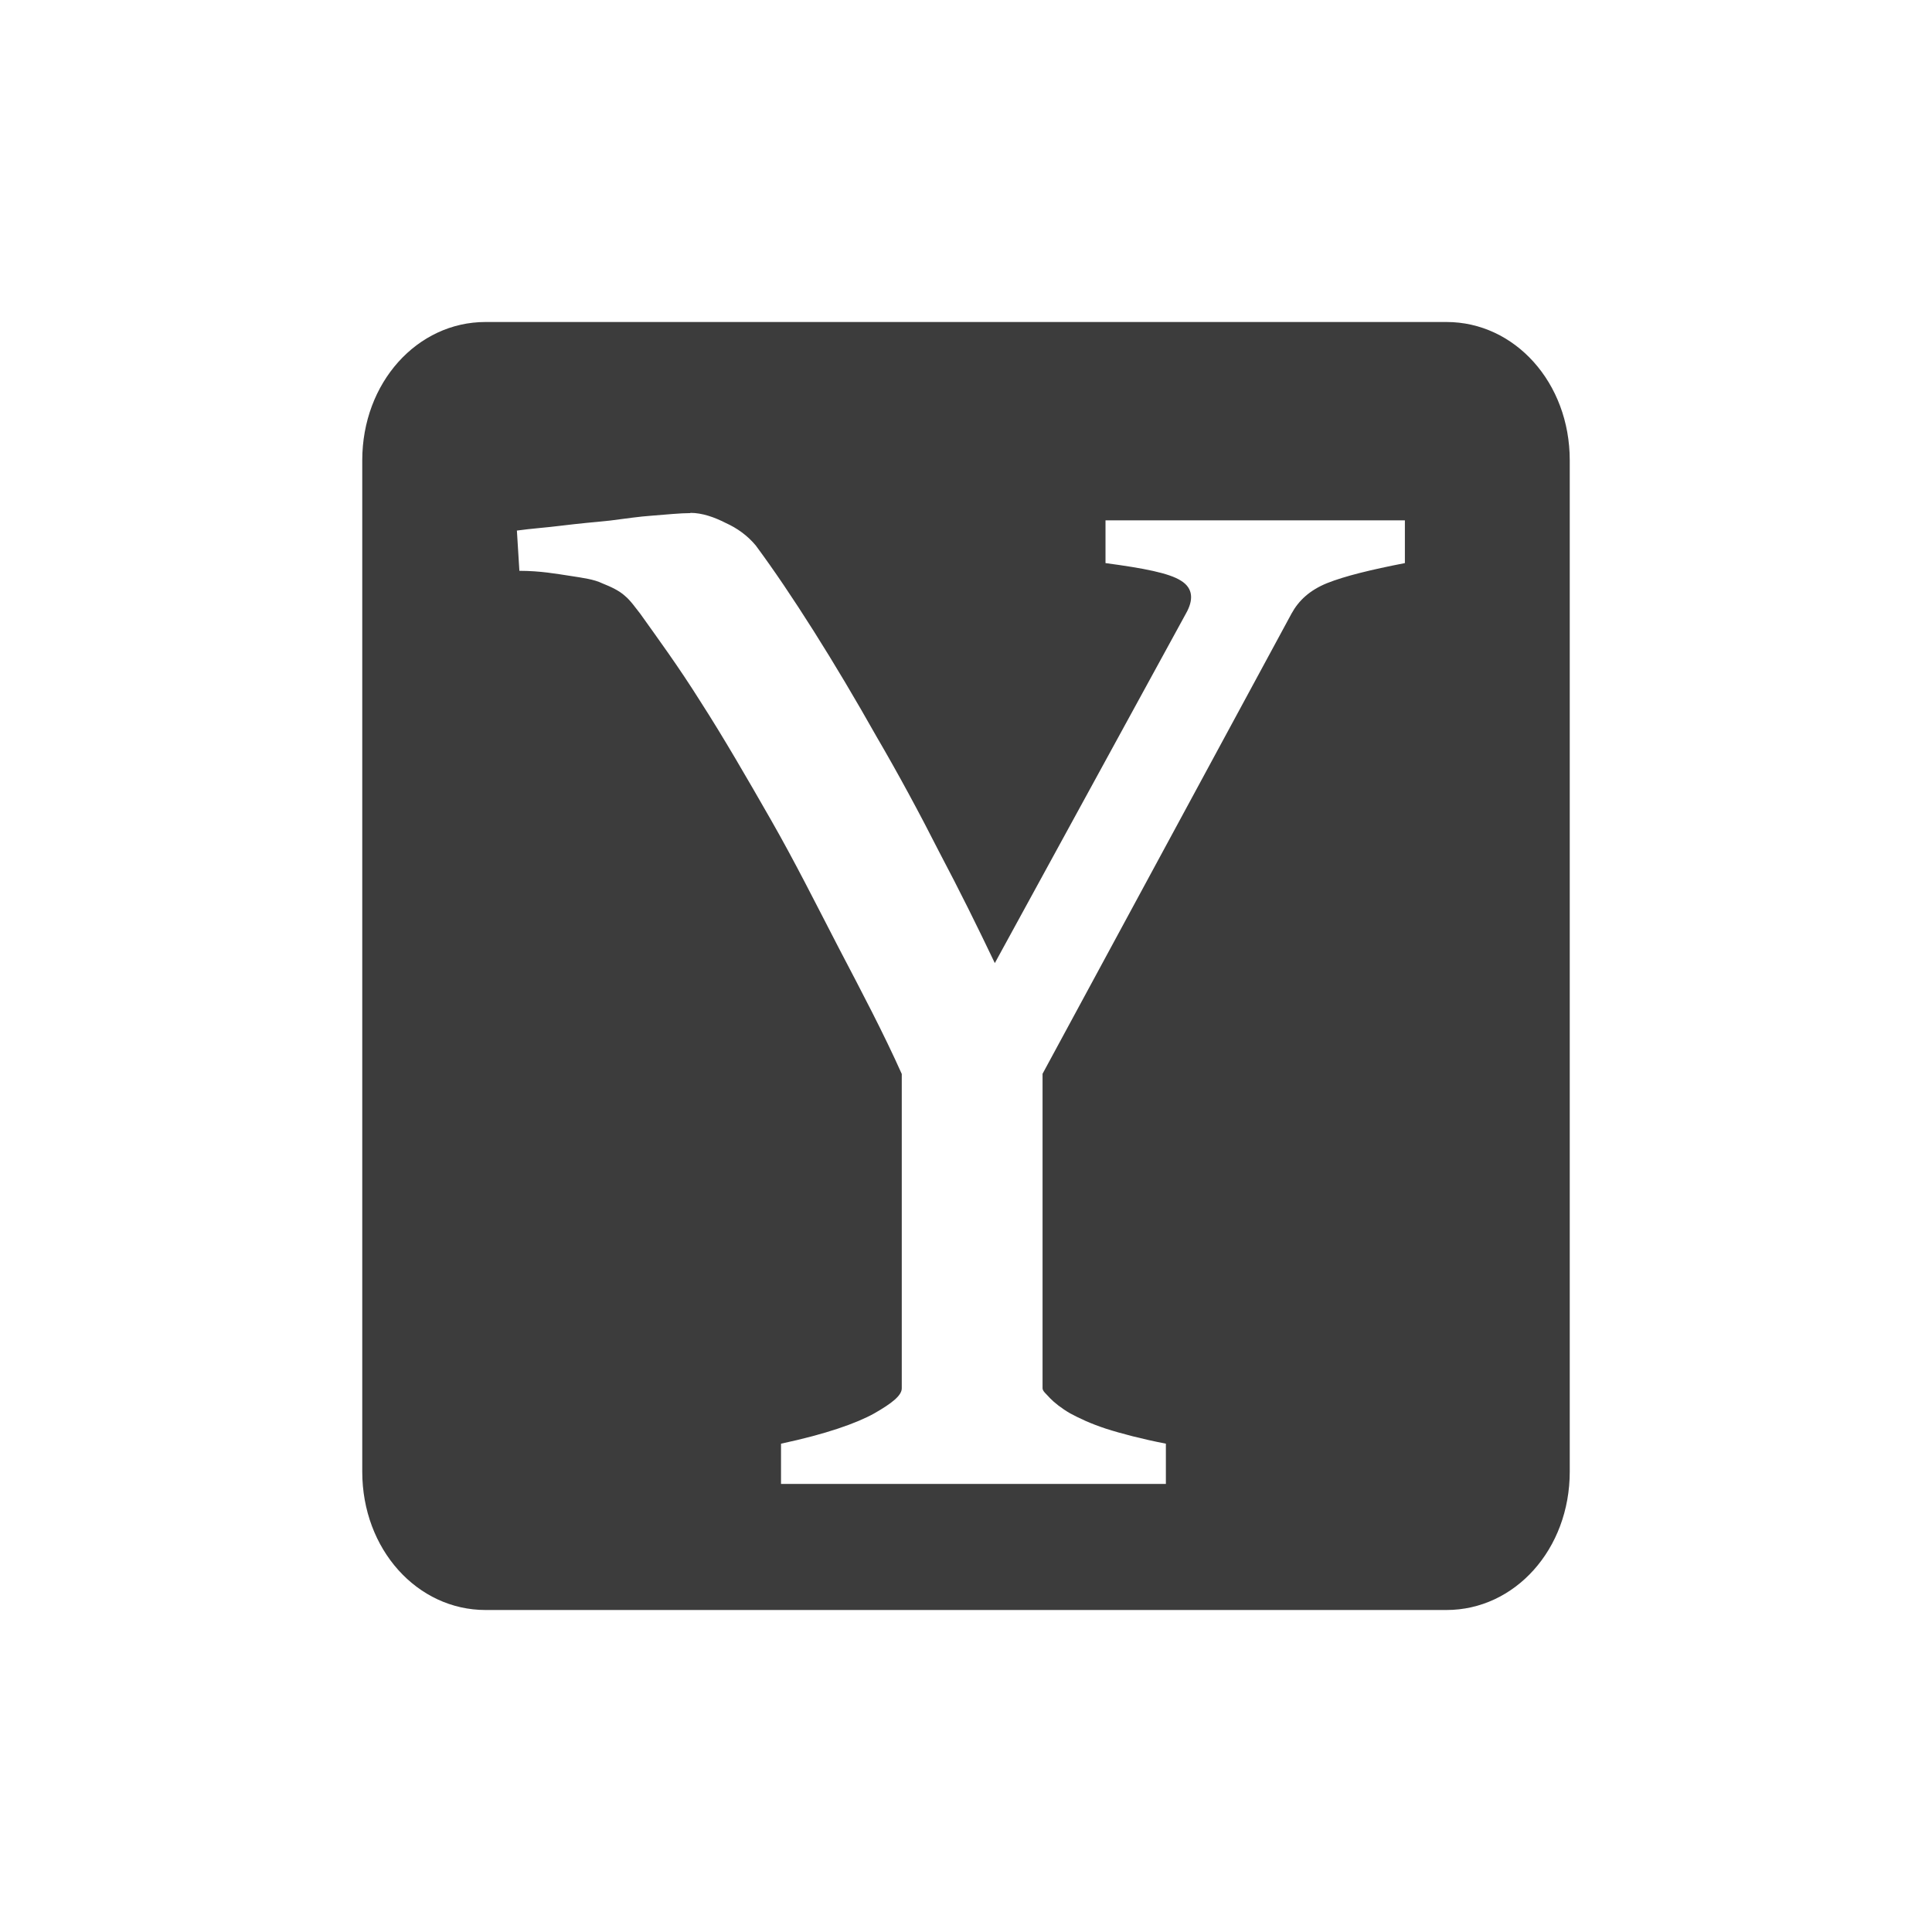
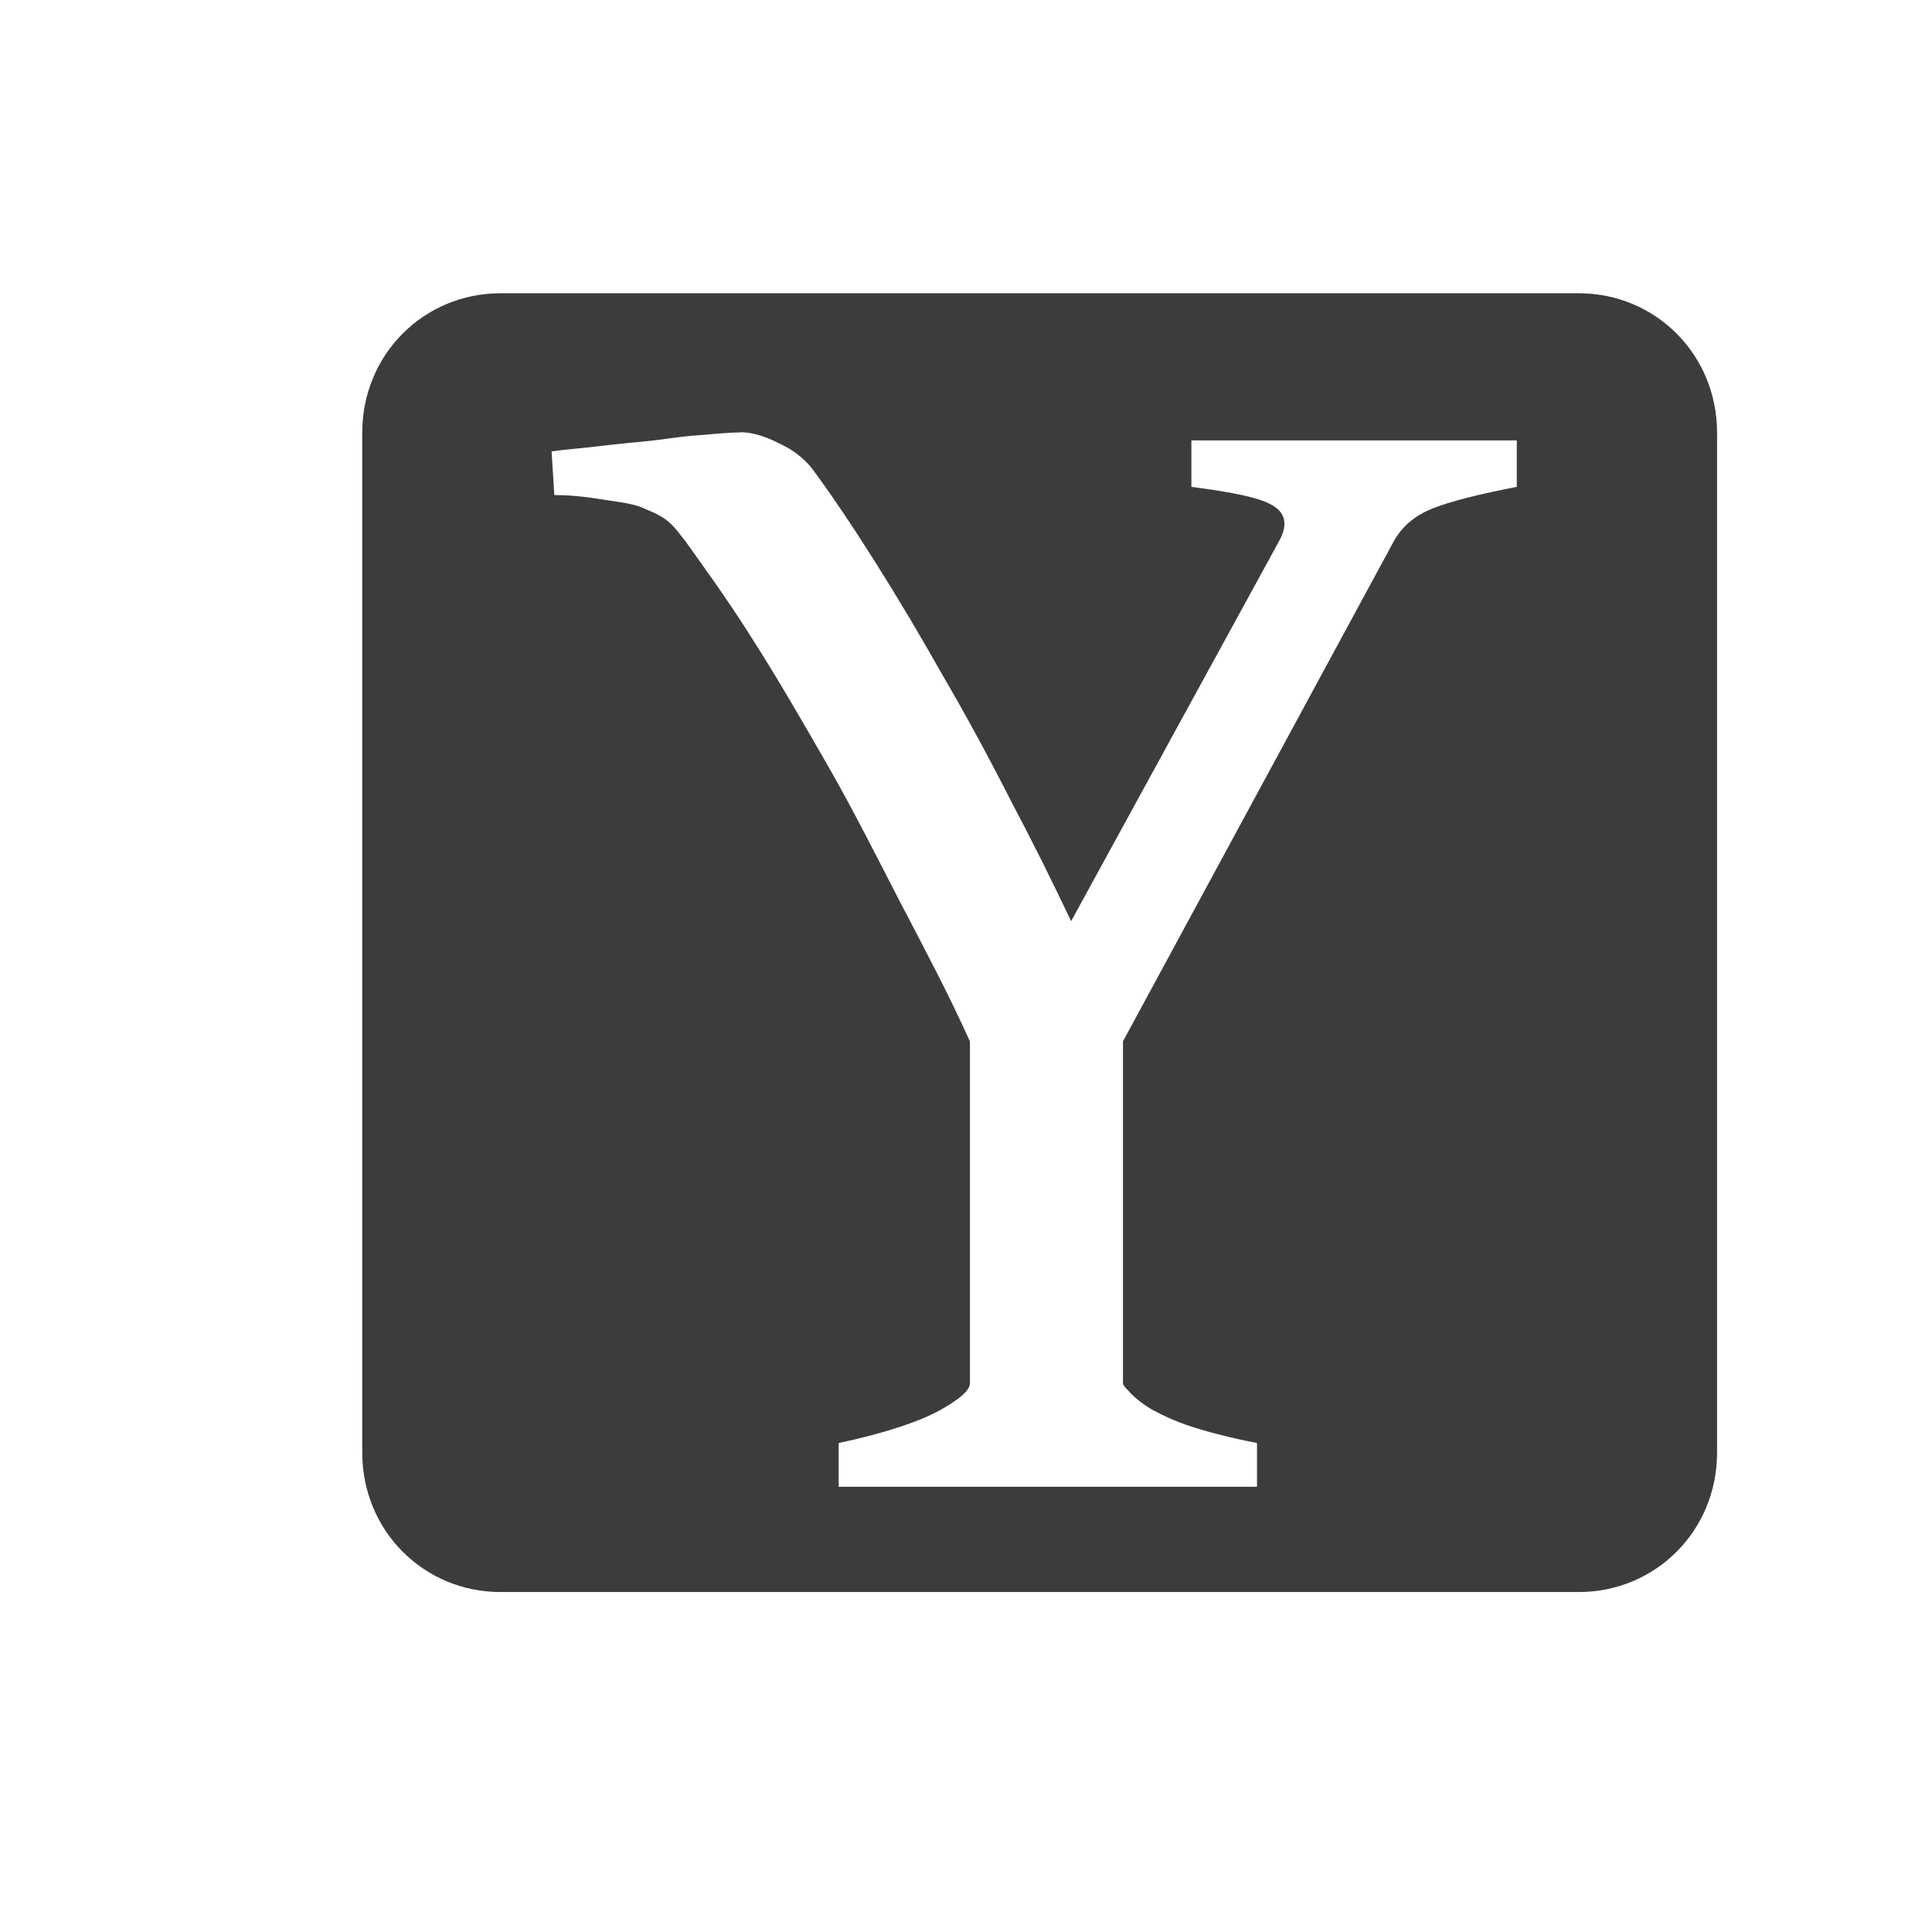
<svg xmlns="http://www.w3.org/2000/svg" xmlns:xlink="http://www.w3.org/1999/xlink" width="24" height="24" id="svg3324" version="1.1">
  <defs id="defs3326">
    <linearGradient xlink:href="#linearGradient3812" id="linearGradient3824" x1="32.98" y1="35.314" x2="21.949" y2="24.832" gradientUnits="userSpaceOnUse" gradientTransform="matrix(2.732207,0,0,2.804889,-1.572965,-83.31744)" />
    <linearGradient id="linearGradient3812">
      <stop id="stop3822" offset="0" style="stop-color:#d3d7cf;stop-opacity:1;" />
      <stop style="stop-color:#eeeeec;stop-opacity:1;" offset="1" id="stop3816" />
    </linearGradient>
    <linearGradient xlink:href="#linearGradient3826" id="linearGradient3832" x1="21.949" y1="24.832" x2="32.98" y2="35.314" gradientUnits="userSpaceOnUse" gradientTransform="matrix(2.732207,0,0,2.804889,-1.572965,-83.31744)" />
    <linearGradient id="linearGradient3826">
      <stop style="stop-color:#2e3436;stop-opacity:0.743;" offset="0" id="stop3828" />
      <stop style="stop-color:#2e3436;stop-opacity:1;" offset="1" id="stop3830" />
    </linearGradient>
  </defs>
  <g id="layer1" transform="translate(0,-1028.362)">
-     <path style="fill:#3c3c3c;fill-opacity:1;fill-rule:nonzero;stroke:none" d="M 6.031 4 C 5.184 4 4.5 4.752 4.5 5.719 L 4.5 18.281 C 4.5 19.248 5.184 20 6.031 20 L 17.969 20 C 18.816 20 19.5 19.248 19.5 18.281 L 19.5 5.719 C 19.5 4.752 18.816 4 17.969 4 L 6.031 4 z M 6.062 5.281 L 18.156 5.281 L 18.156 19.031 L 6.062 19.031 L 6.062 5.281 z " transform="translate(0,1028.362)" id="rect2871" />
-     <path style="fill:#3c3c3c;fill-opacity:1;stroke:#000000;stroke-opacity:0" d="m 5.013,1033.389 0,14.062 13.906,0 0,-14.062 -13.906,0 z m 3.563,1.344 c 0.148,0 0.301,0.055 0.438,0.125 0.142,0.064 0.27,0.155 0.375,0.281 0.229,0.31 0.459,0.651 0.719,1.062 0.26,0.411 0.521,0.851 0.781,1.312 0.266,0.455 0.534,0.951 0.781,1.438 0.254,0.481 0.471,0.92 0.688,1.375 l 2.375,-4.344 c 0.093,-0.164 0.092,-0.311 -0.062,-0.406 -0.148,-0.095 -0.461,-0.155 -0.938,-0.219 l 0,-0.531 3.719,0 0,0.531 c -0.421,0.082 -0.746,0.161 -0.969,0.25 -0.217,0.089 -0.351,0.217 -0.438,0.375 l -3.094,5.719 0,3.906 c -6e-6,0.038 0.044,0.068 0.094,0.125 0.049,0.051 0.139,0.124 0.25,0.188 0.118,0.063 0.246,0.124 0.438,0.188 0.198,0.064 0.459,0.131 0.75,0.188 l 0,0.5 -4.781,0 0,-0.5 c 0.563,-0.12 0.94,-0.255 1.156,-0.375 0.223,-0.127 0.344,-0.224 0.344,-0.312 l 0,-3.906 c -0.229,-0.512 -0.497,-1.019 -0.781,-1.562 -0.285,-0.55 -0.547,-1.075 -0.844,-1.594 -0.297,-0.519 -0.59,-1.026 -0.875,-1.469 -0.278,-0.443 -0.534,-0.79 -0.75,-1.094 -0.056,-0.07 -0.119,-0.162 -0.188,-0.219 -0.068,-0.063 -0.17,-0.112 -0.281,-0.156 -0.105,-0.051 -0.239,-0.068 -0.406,-0.094 -0.167,-0.025 -0.365,-0.062 -0.625,-0.062 l -0.031,-0.5 c 0.179,-0.025 0.365,-0.037 0.562,-0.062 0.204,-0.025 0.402,-0.043 0.594,-0.062 0.198,-0.025 0.358,-0.05 0.531,-0.062 0.173,-0.013 0.339,-0.031 0.469,-0.031 z" id="rect2991" />
+     <path style="fill:#3c3c3c;fill-opacity:1;fill-rule:nonzero;stroke:none" d="m 6.218,1032.005 c -0.951,0 -1.718,0.758 -1.718,1.733 l 0,12.668 c 0,0.975 0.767,1.733 1.718,1.733 l 13.394,0 c 0.951,0 1.718,-0.758 1.718,-1.733 l 0,-12.668 c 0,-0.975 -0.767,-1.733 -1.718,-1.733 l -13.394,0 z m 0.035,1.292 13.569,0 0,13.865 -13.569,0 0,-13.865 z" id="rect2871" />
+     <path style="fill:#3c3c3c;fill-opacity:1;stroke:#000000;stroke-width:1.086;stroke-opacity:0" d="m 5.324,1032.272 0,15.271 15.114,0 0,-15.271 -15.114,0 z m 3.872,1.459 c 0.161,0 0.328,0.06 0.476,0.136 0.155,0.069 0.293,0.168 0.408,0.305 0.249,0.337 0.499,0.708 0.781,1.154 0.282,0.446 0.567,0.924 0.849,1.425 0.289,0.494 0.58,1.032 0.849,1.561 0.276,0.522 0.512,0.999 0.747,1.493 l 2.581,-4.717 c 0.101,-0.178 0.1,-0.338 -0.068,-0.441 -0.161,-0.103 -0.501,-0.169 -1.019,-0.237 l 0,-0.577 4.042,0 0,0.577 c -0.457,0.089 -0.811,0.175 -1.053,0.271 -0.235,0.097 -0.381,0.236 -0.476,0.407 l -3.363,6.21 0,4.242 c -7e-6,0.041 0.048,0.074 0.102,0.136 0.054,0.056 0.151,0.135 0.272,0.204 0.128,0.068 0.267,0.135 0.476,0.204 0.215,0.07 0.499,0.142 0.815,0.204 l 0,0.543 -5.197,0 0,-0.543 c 0.612,-0.13 1.021,-0.277 1.257,-0.407 0.242,-0.137 0.374,-0.243 0.374,-0.339 l 0,-4.242 c -0.249,-0.556 -0.54,-1.106 -0.849,-1.697 -0.309,-0.597 -0.594,-1.168 -0.917,-1.731 -0.323,-0.563 -0.642,-1.114 -0.951,-1.595 -0.303,-0.481 -0.58,-0.858 -0.815,-1.188 -0.061,-0.076 -0.13,-0.176 -0.204,-0.238 -0.074,-0.068 -0.185,-0.121 -0.306,-0.17 -0.114,-0.056 -0.26,-0.074 -0.442,-0.102 -0.182,-0.027 -0.397,-0.067 -0.679,-0.067 l -0.034,-0.543 c 0.195,-0.027 0.396,-0.04 0.611,-0.067 0.222,-0.027 0.437,-0.046 0.645,-0.067 0.215,-0.027 0.389,-0.055 0.577,-0.067 0.188,-0.014 0.368,-0.034 0.509,-0.034 z" id="rect2991" />
    <g transform="scale(0.9890767,1.011044)" style="font-size:38.424px;font-style:normal;font-weight:normal;line-height:125%;letter-spacing:0px;word-spacing:0px;fill:#000000;fill-opacity:1;stroke:none;font-family:Sans" id="text2993" />
  </g>
</svg>
